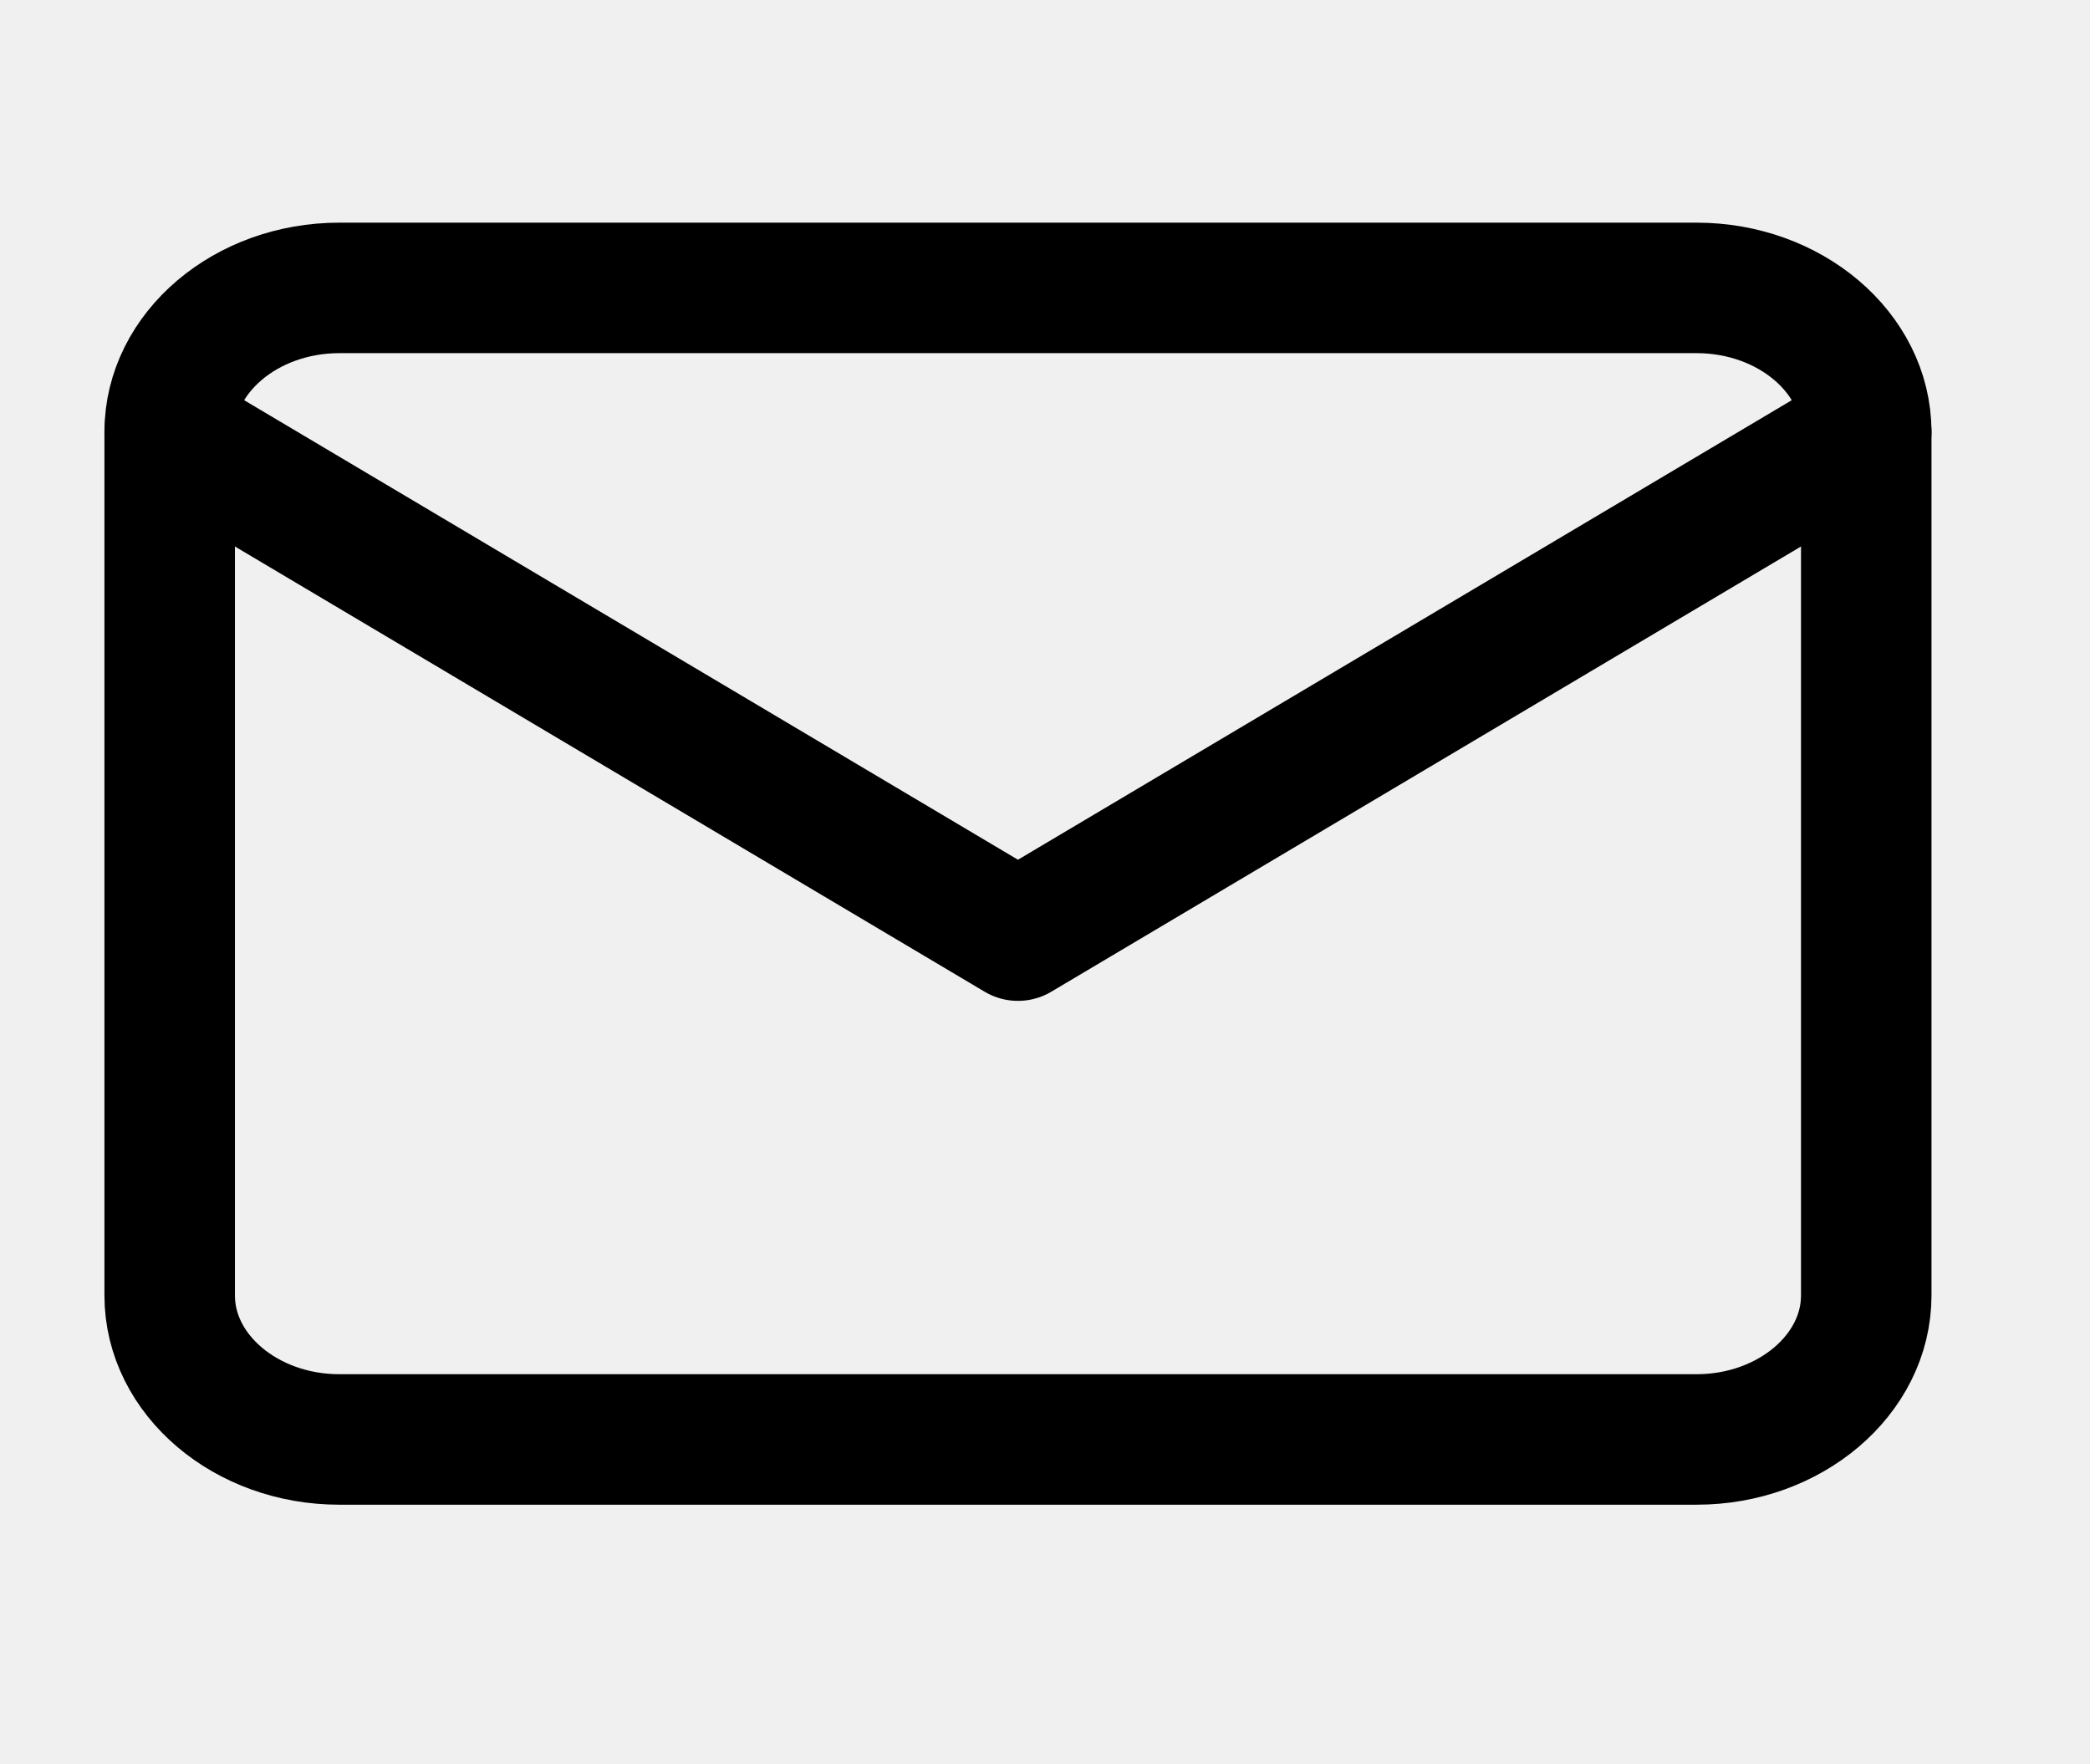
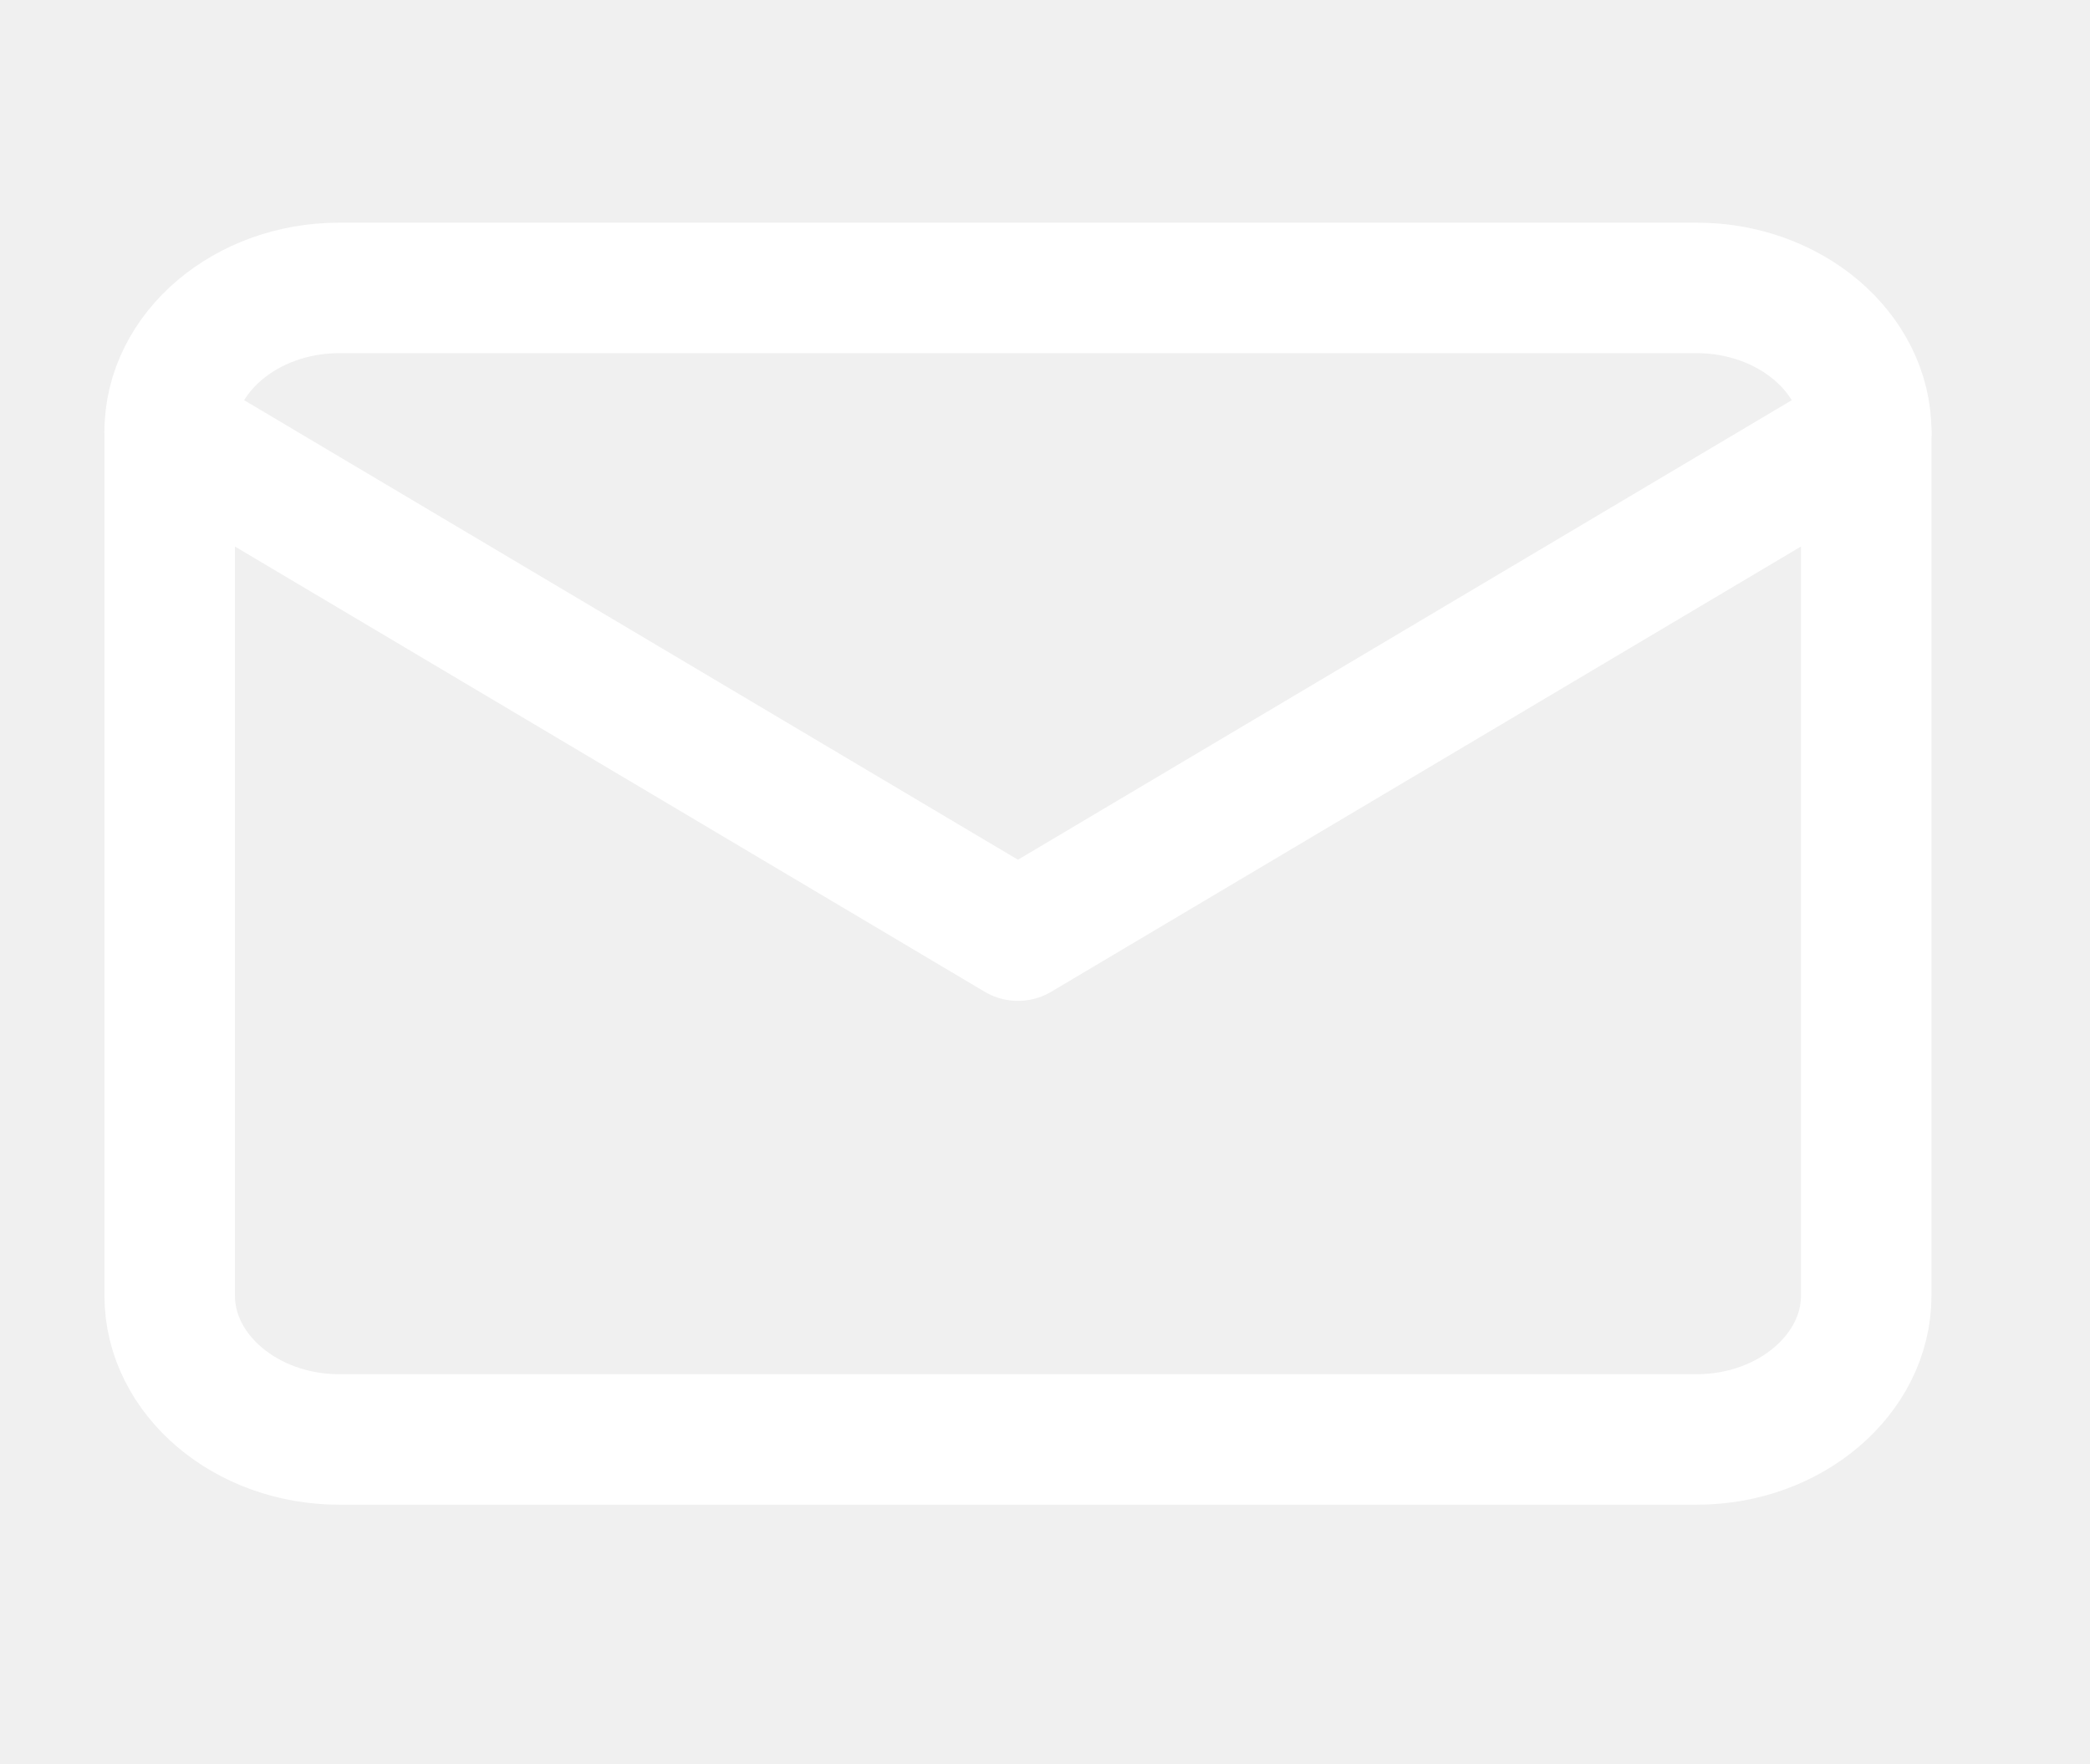
<svg xmlns="http://www.w3.org/2000/svg" width="32" height="27" viewBox="0 0 32 27" fill="none">
-   <path d="M5.195 4.408H25.977C27.405 4.408 28.574 5.4 28.574 6.612V19.835C28.574 21.047 27.405 22.039 25.977 22.039H5.195C3.766 22.039 2.598 21.047 2.598 19.835V6.612C2.598 5.4 3.766 4.408 5.195 4.408Z" stroke="black" stroke-width="1.998" stroke-linecap="round" stroke-linejoin="round" />
-   <path d="M28.574 6.612L15.586 14.325L2.598 6.612" stroke="black" stroke-width="1.998" stroke-linecap="round" stroke-linejoin="round" />
+   <path d="M5.195 4.408H25.977C27.405 4.408 28.574 5.4 28.574 6.612V19.835C28.574 21.047 27.405 22.039 25.977 22.039H5.195C3.766 22.039 2.598 21.047 2.598 19.835V6.612C2.598 5.4 3.766 4.408 5.195 4.408Z" stroke="white" stroke-width="1.998" stroke-linecap="round" stroke-linejoin="round" />
+   <path d="M28.574 6.612L15.586 14.325L2.598 6.612" stroke="white" stroke-width="1.998" stroke-linecap="round" stroke-linejoin="round" />
</svg>
